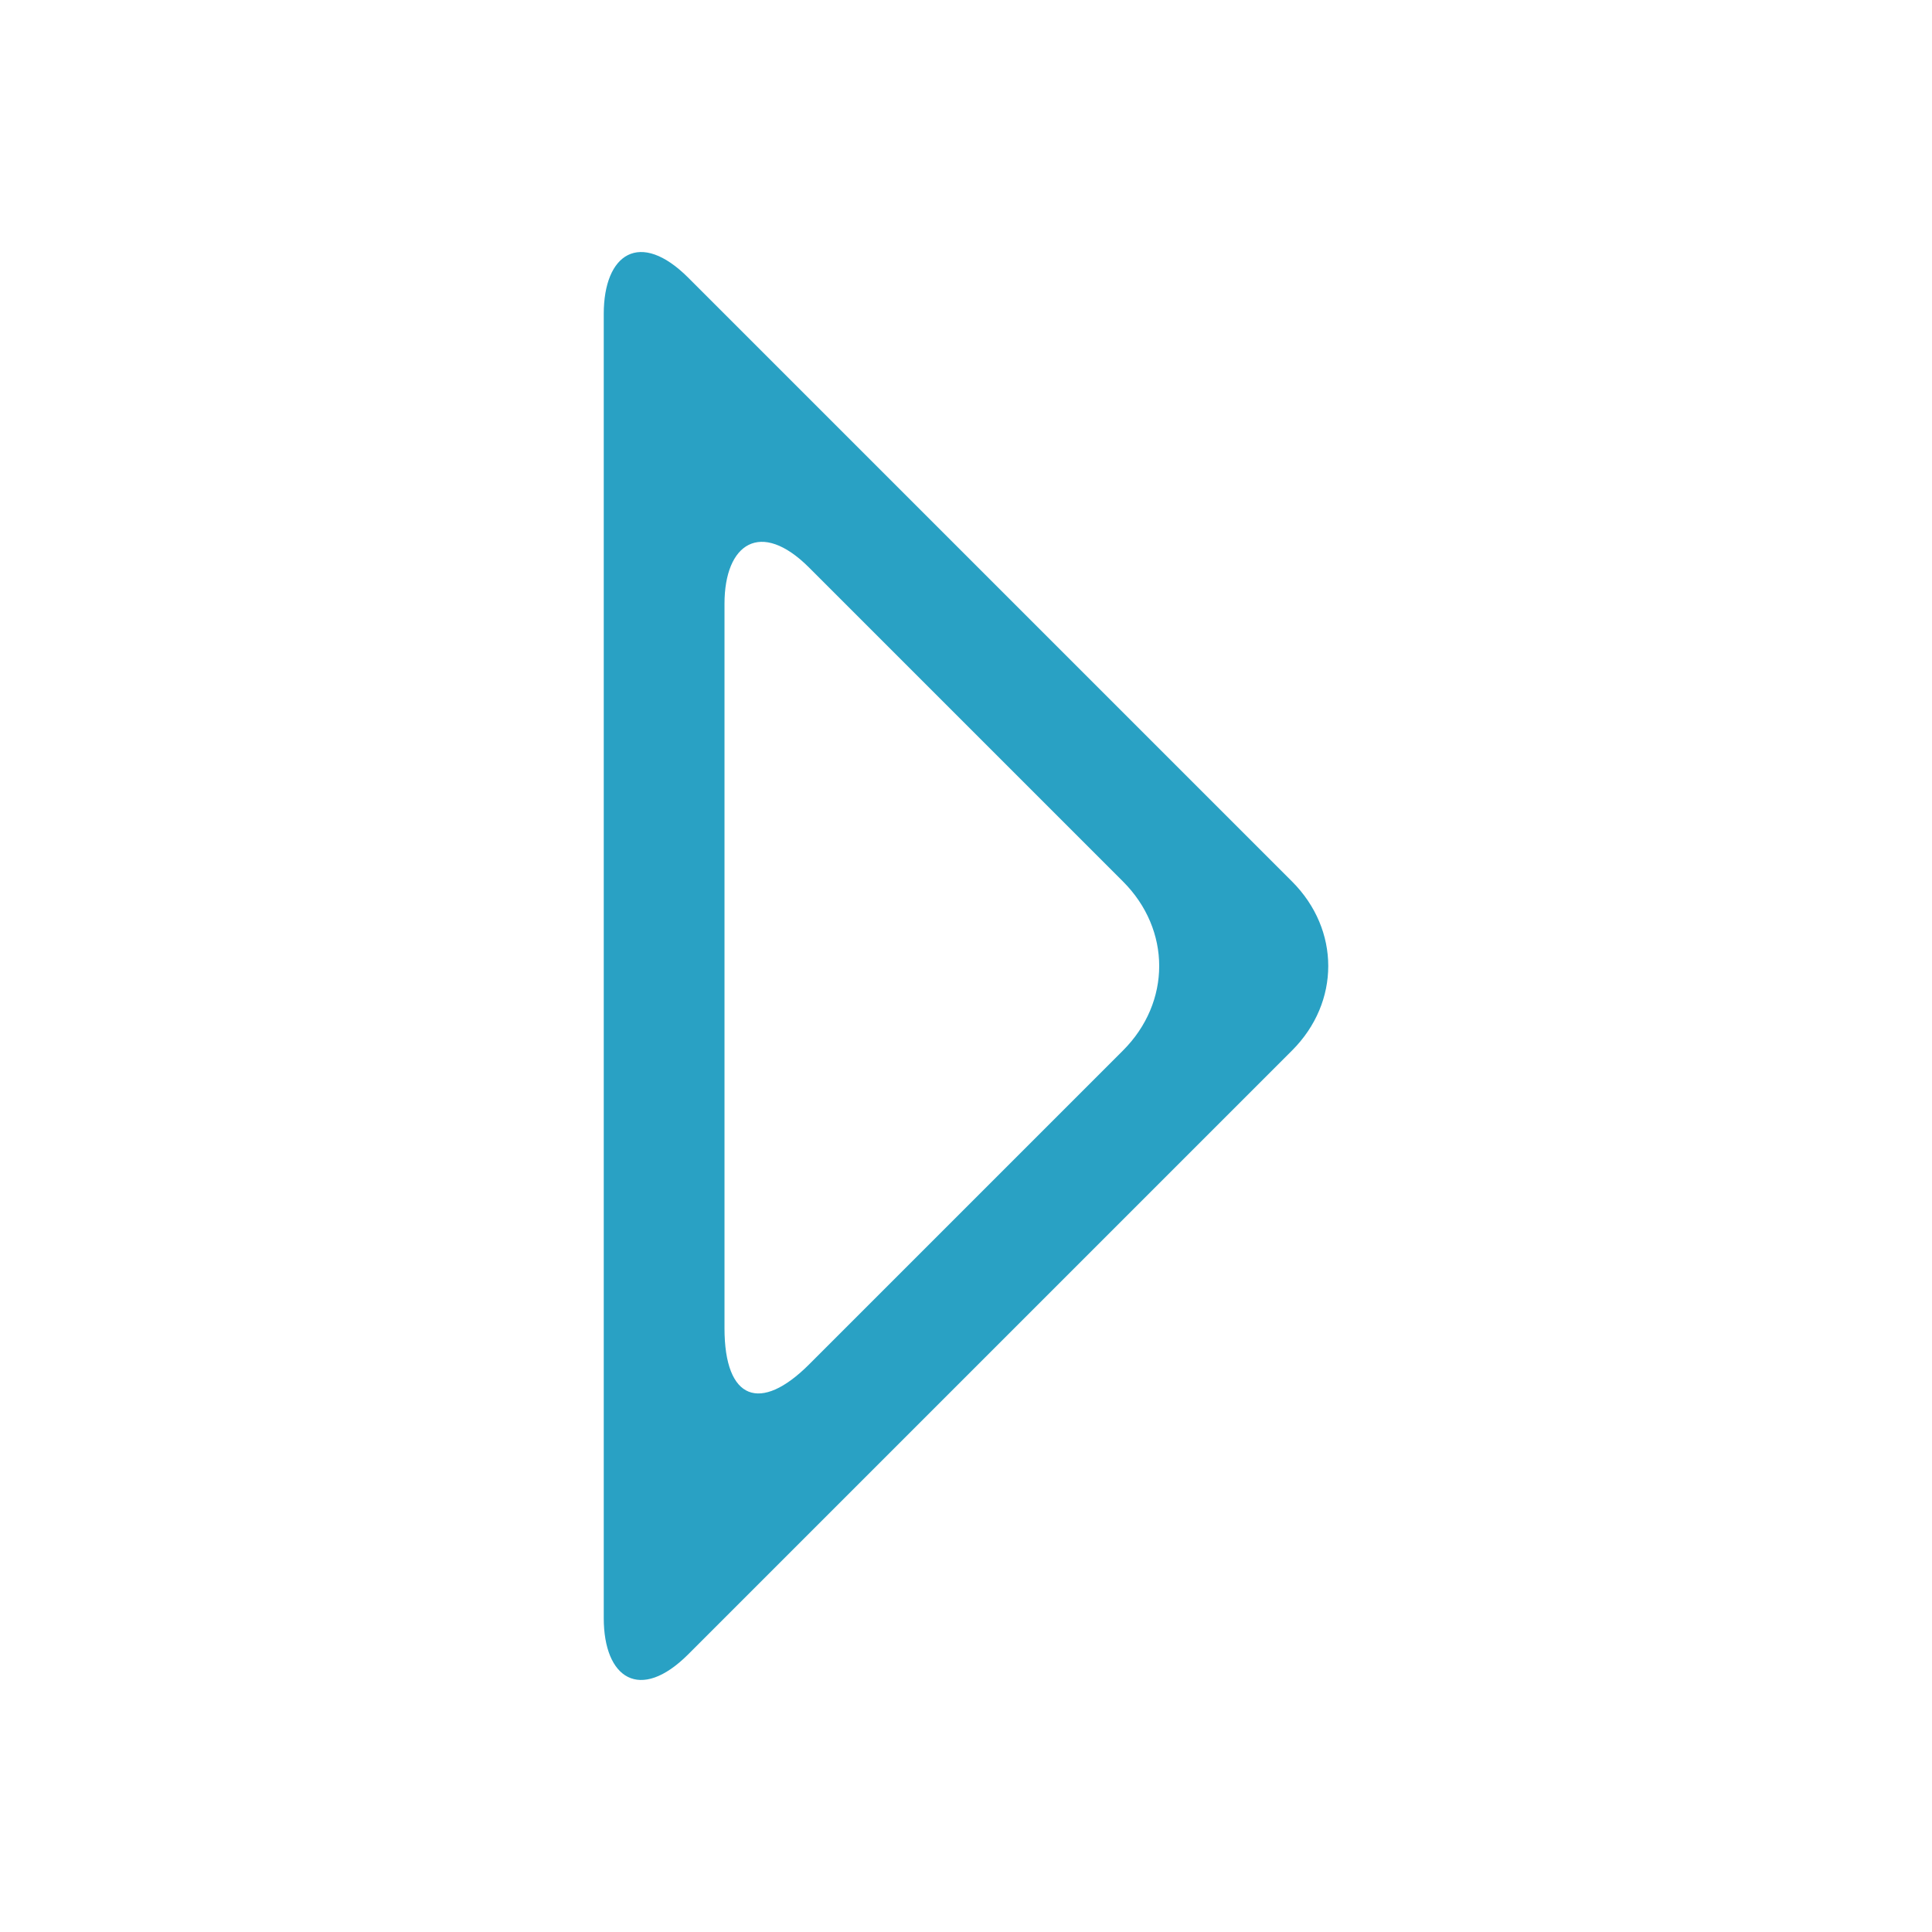
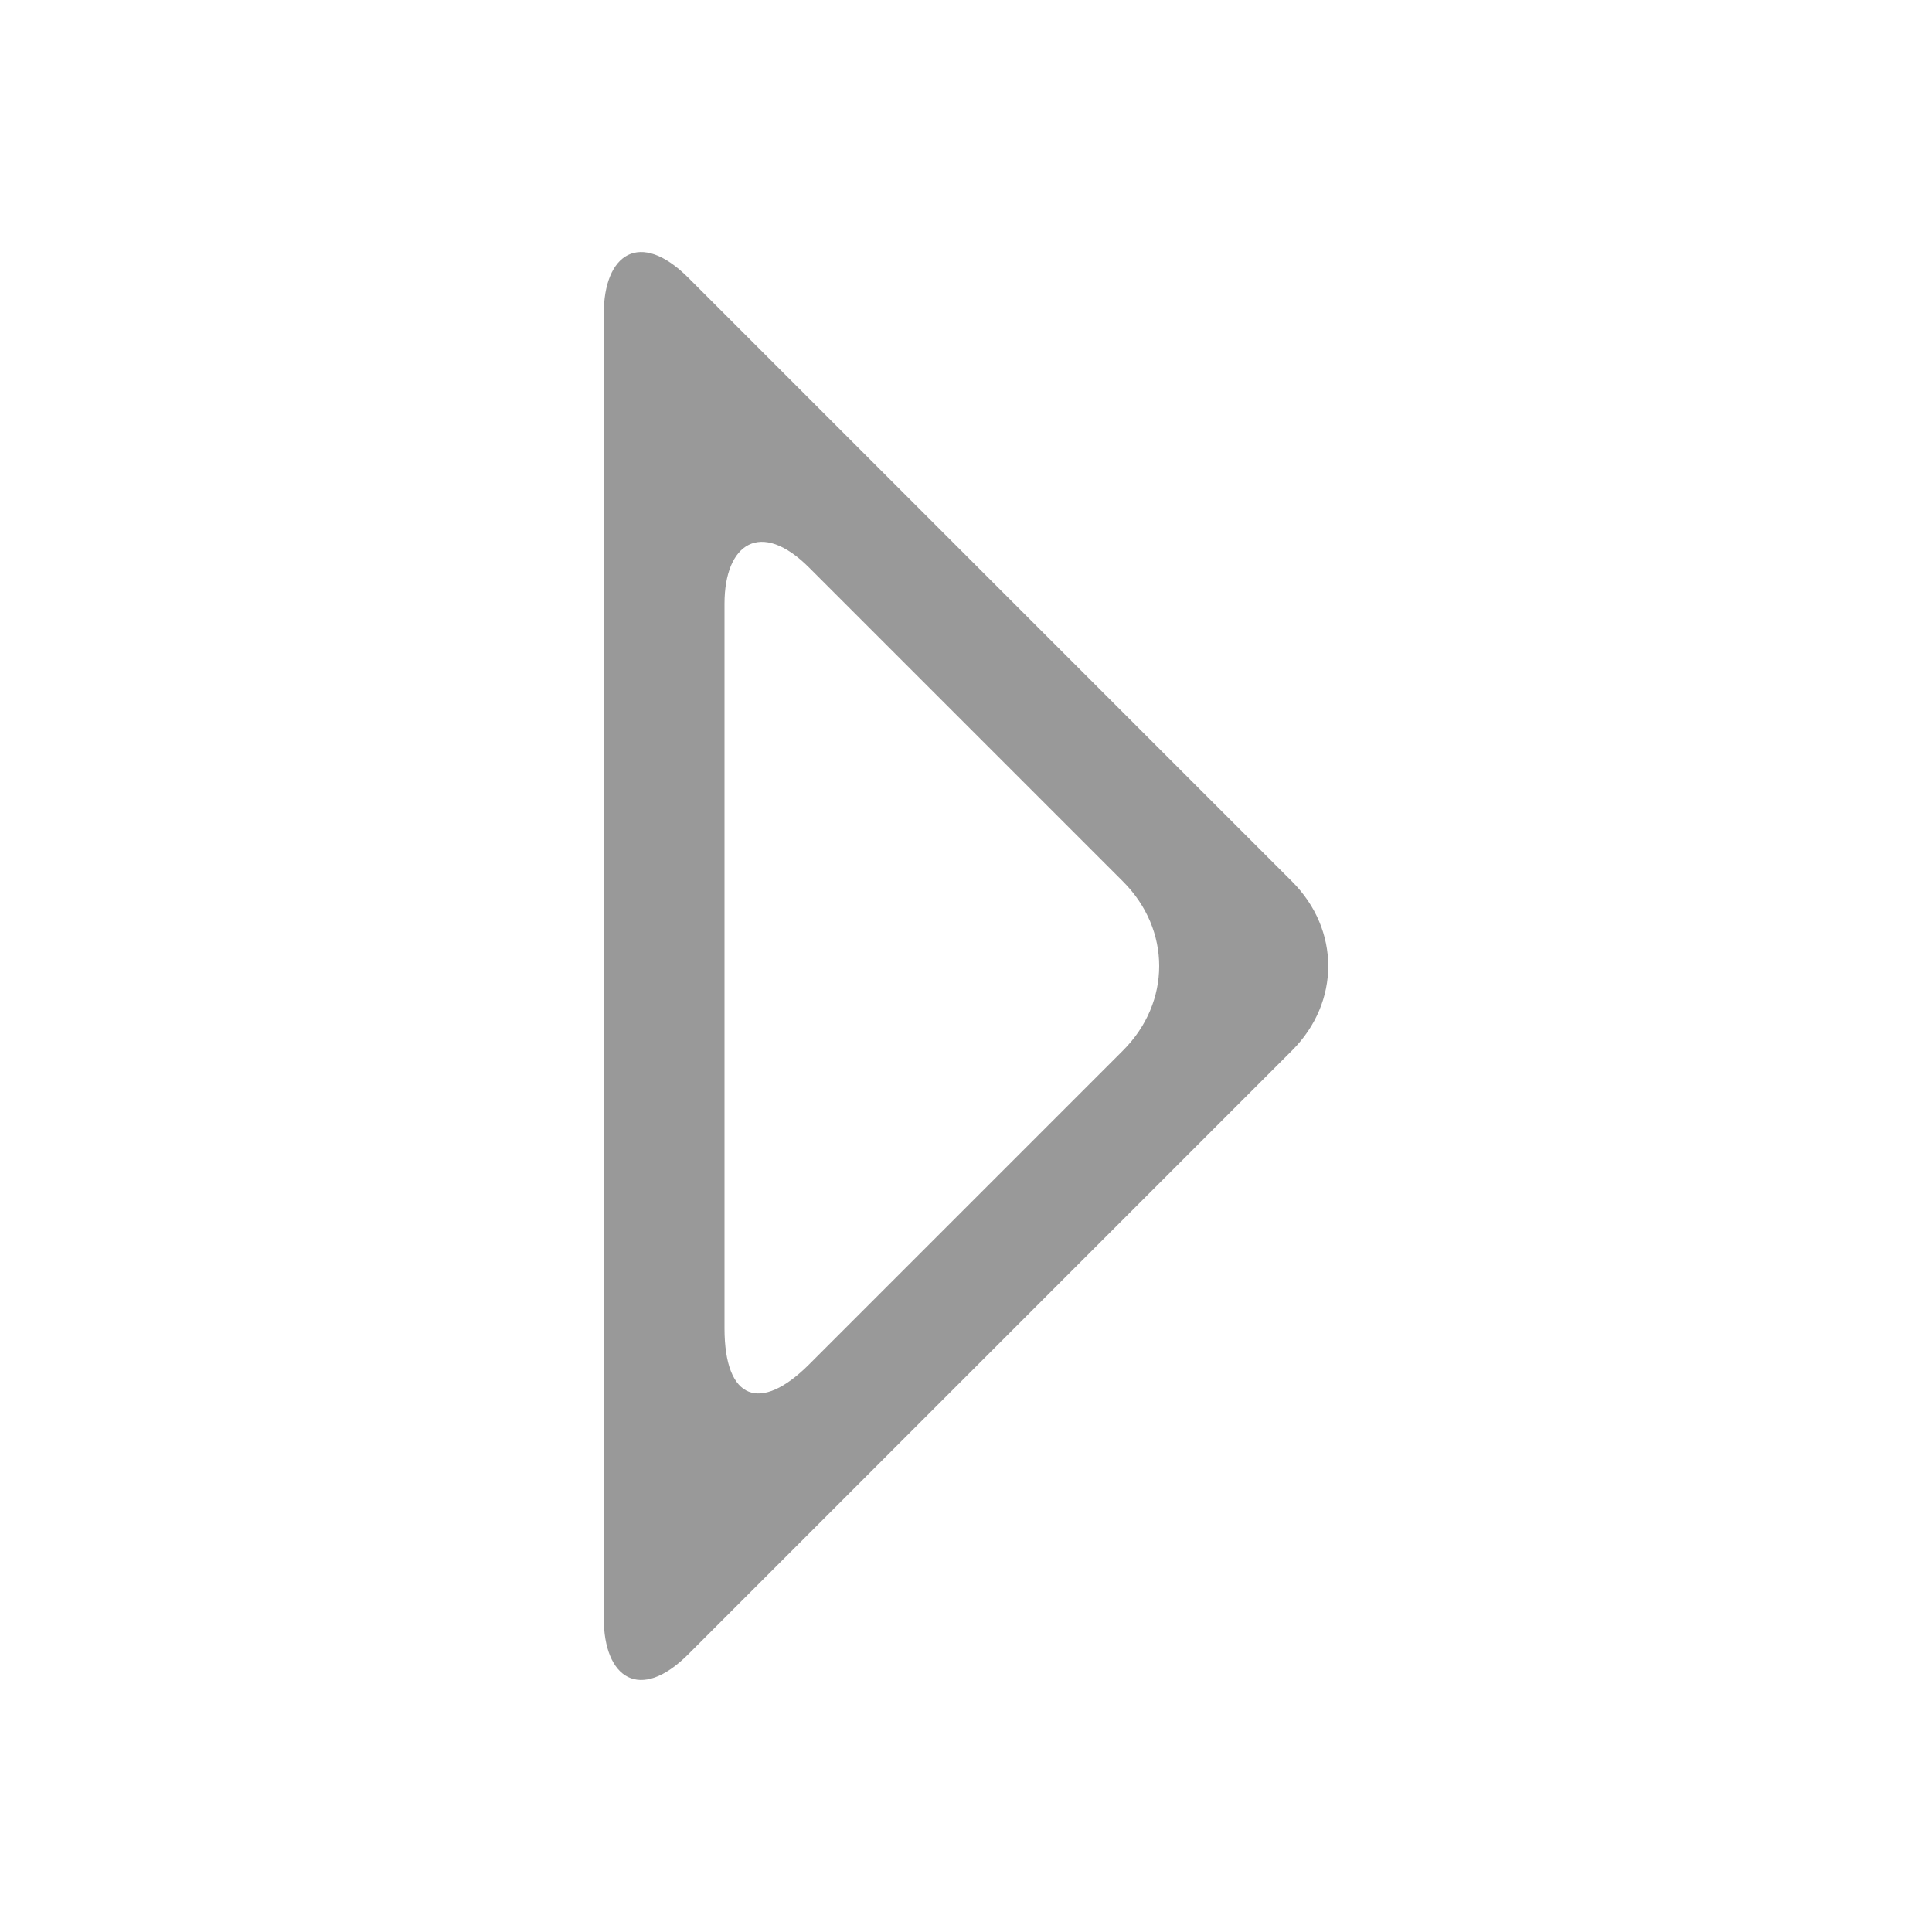
- <svg xmlns="http://www.w3.org/2000/svg" version="1.1" x="0px" y="0px" width="16px" height="16px" viewBox="-5 -2.1 16 16" style="overflow:visible;enable-background:new -5 -2.1 16 16;" xml:space="preserve" preserveAspectRatio="xMinYMid meet">
-   <defs>
- </defs>
-   <path style="fill:#29a1c4;" d="M5.7,5.2l-5-5C0.3-0.2,0,0,0,0.5v10.8c0,0.5,0.3,0.7,0.7,0.3l5-5C6.1,6.2,6.1,5.6,5.7,5.2z M4.3,6.6  L1.7,9.2C1.3,9.6,1,9.5,1,8.9v-6c0-0.5,0.3-0.7,0.7-0.3l2.6,2.6C4.7,5.6,4.7,6.2,4.3,6.6z" />
+ <svg xmlns="http://www.w3.org/2000/svg" width="16" height="16" viewBox="-5 -2.1 16 16" preserveAspectRatio="xMinYMid meet" overflow="visible" enable-background="new -5 -2.1 16 16">
+   <path d="M5.7 5.2l-5-5c-.4-.4-.7-.2-.7.3v10.8c0 .5.3.7.7.3l5-5c.4-.4.4-1 0-1.4zm-1.4 1.4l-2.6 2.6c-.4.4-.7.3-.7-.3v-6c0-.5.3-.7.7-.3l2.6 2.6c.4.4.4 1 0 1.4z" fill="#999" />
</svg>
